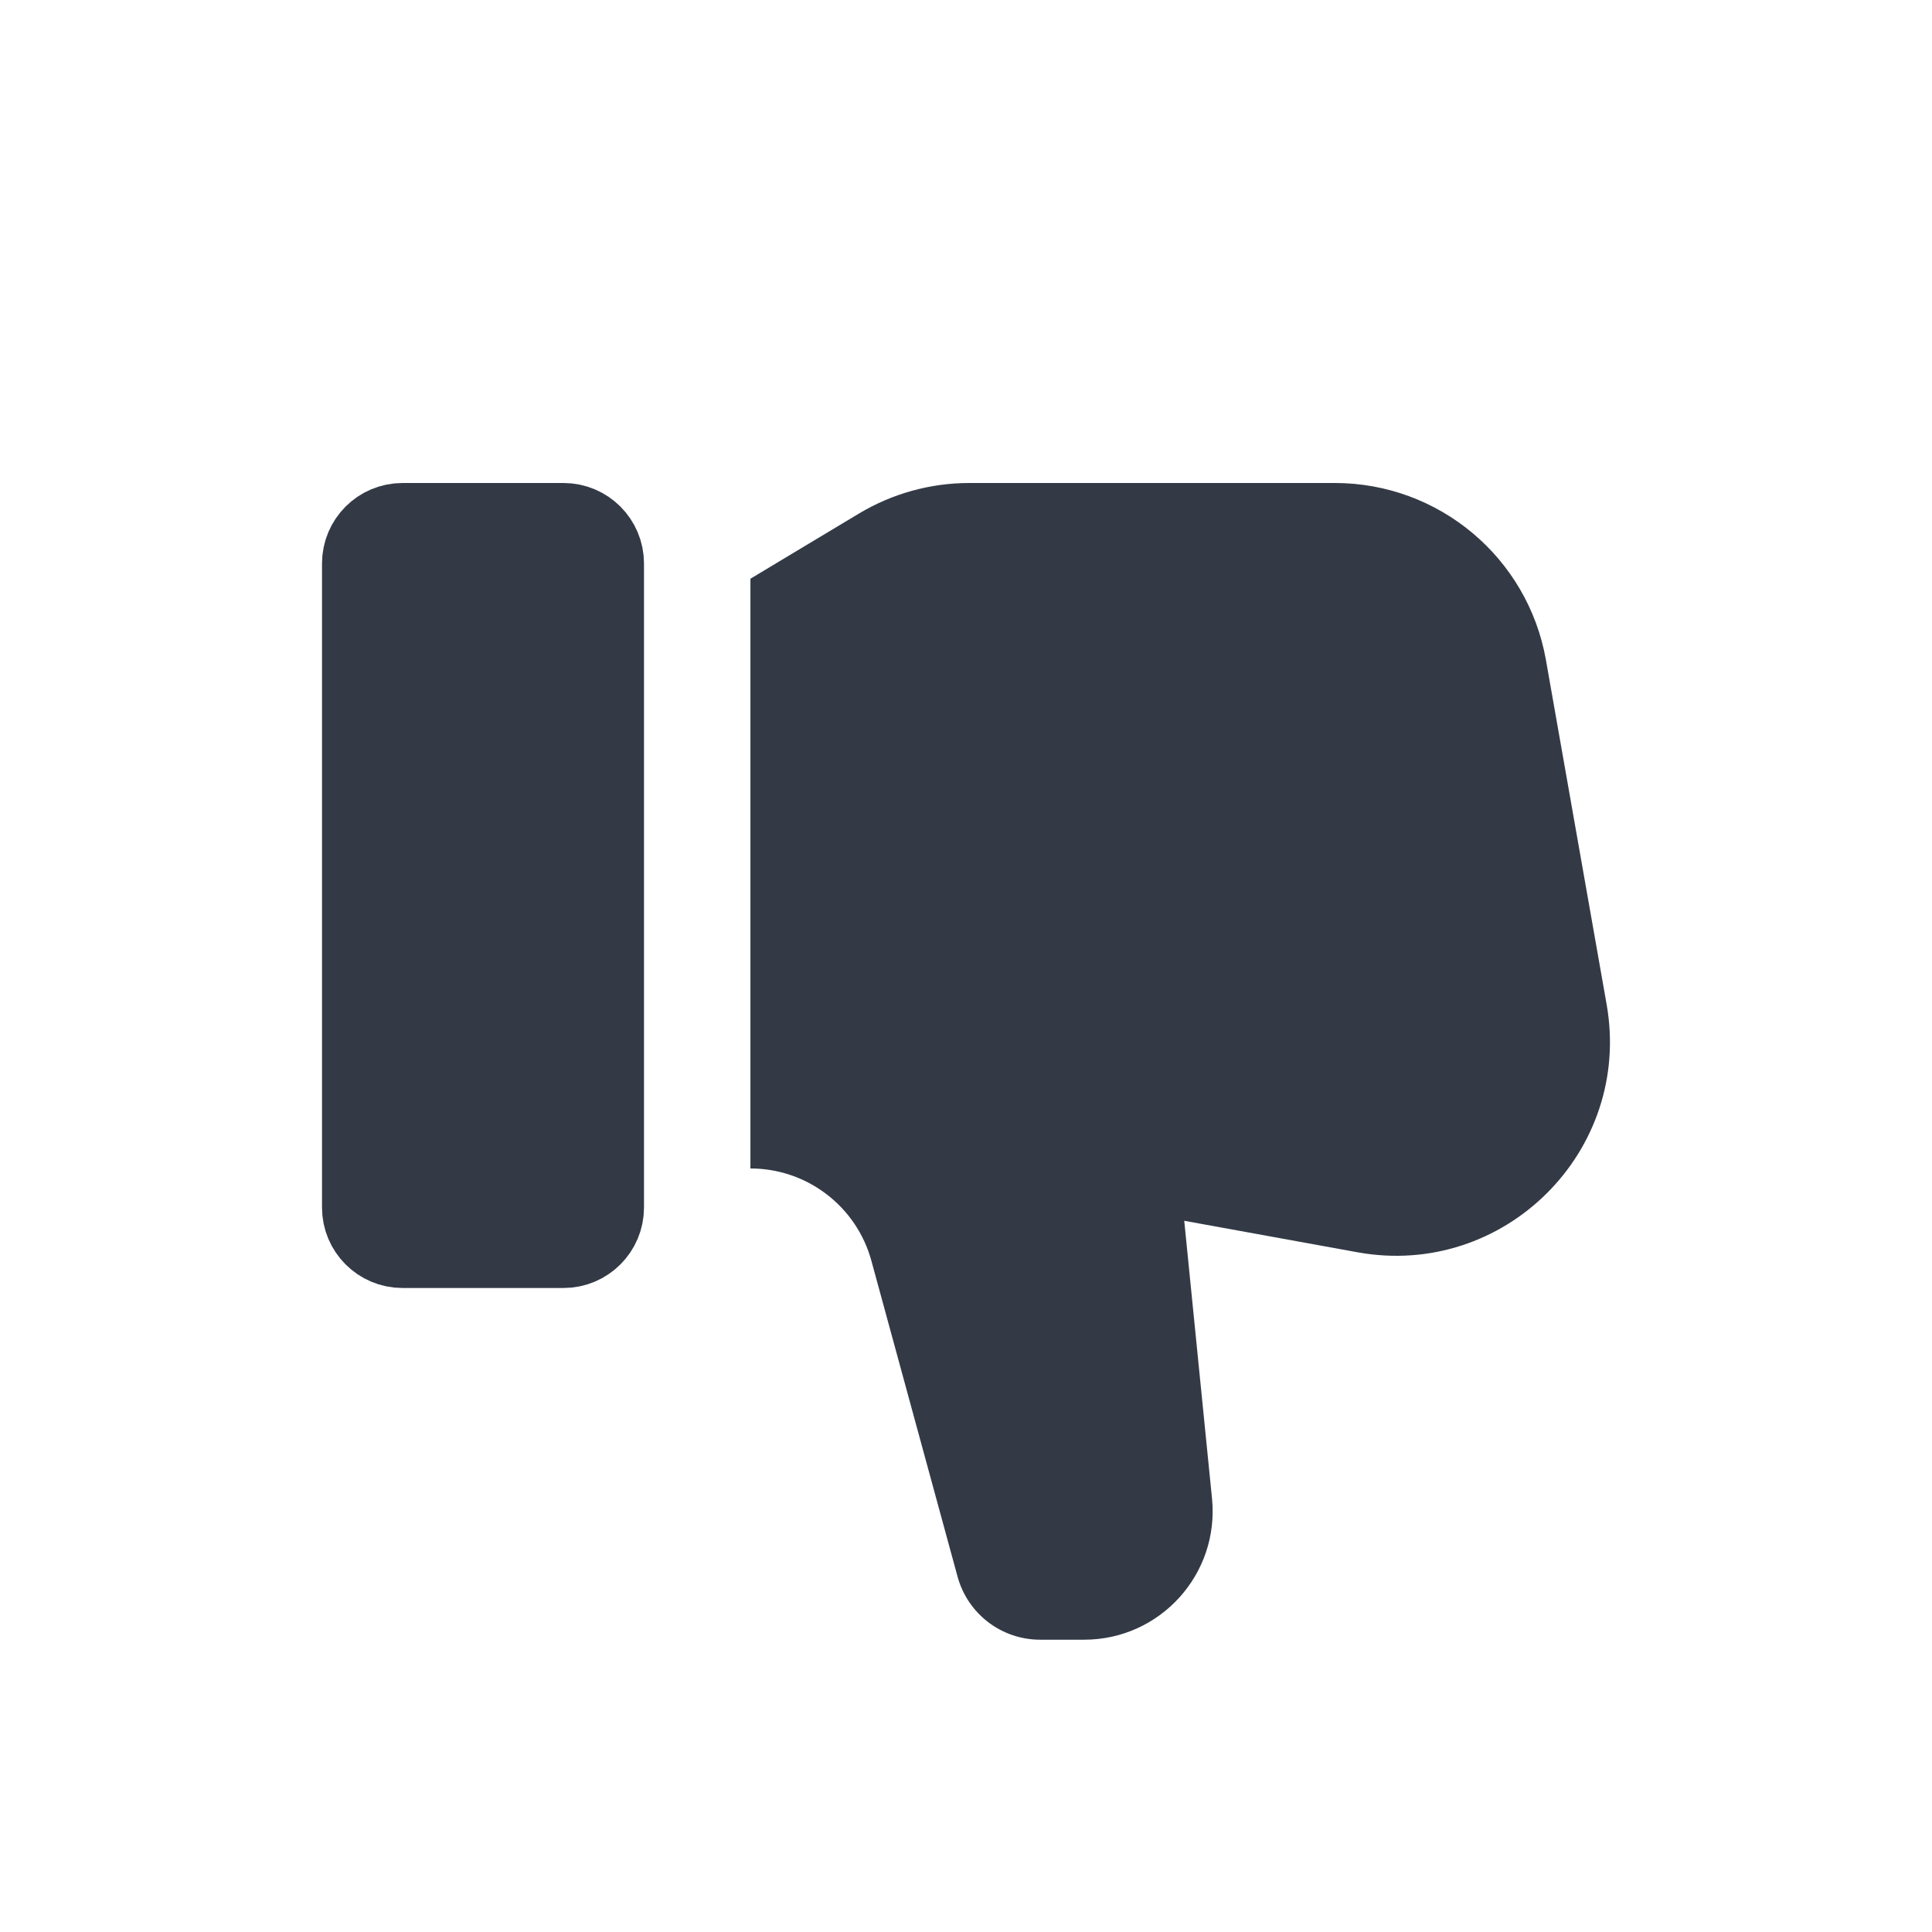
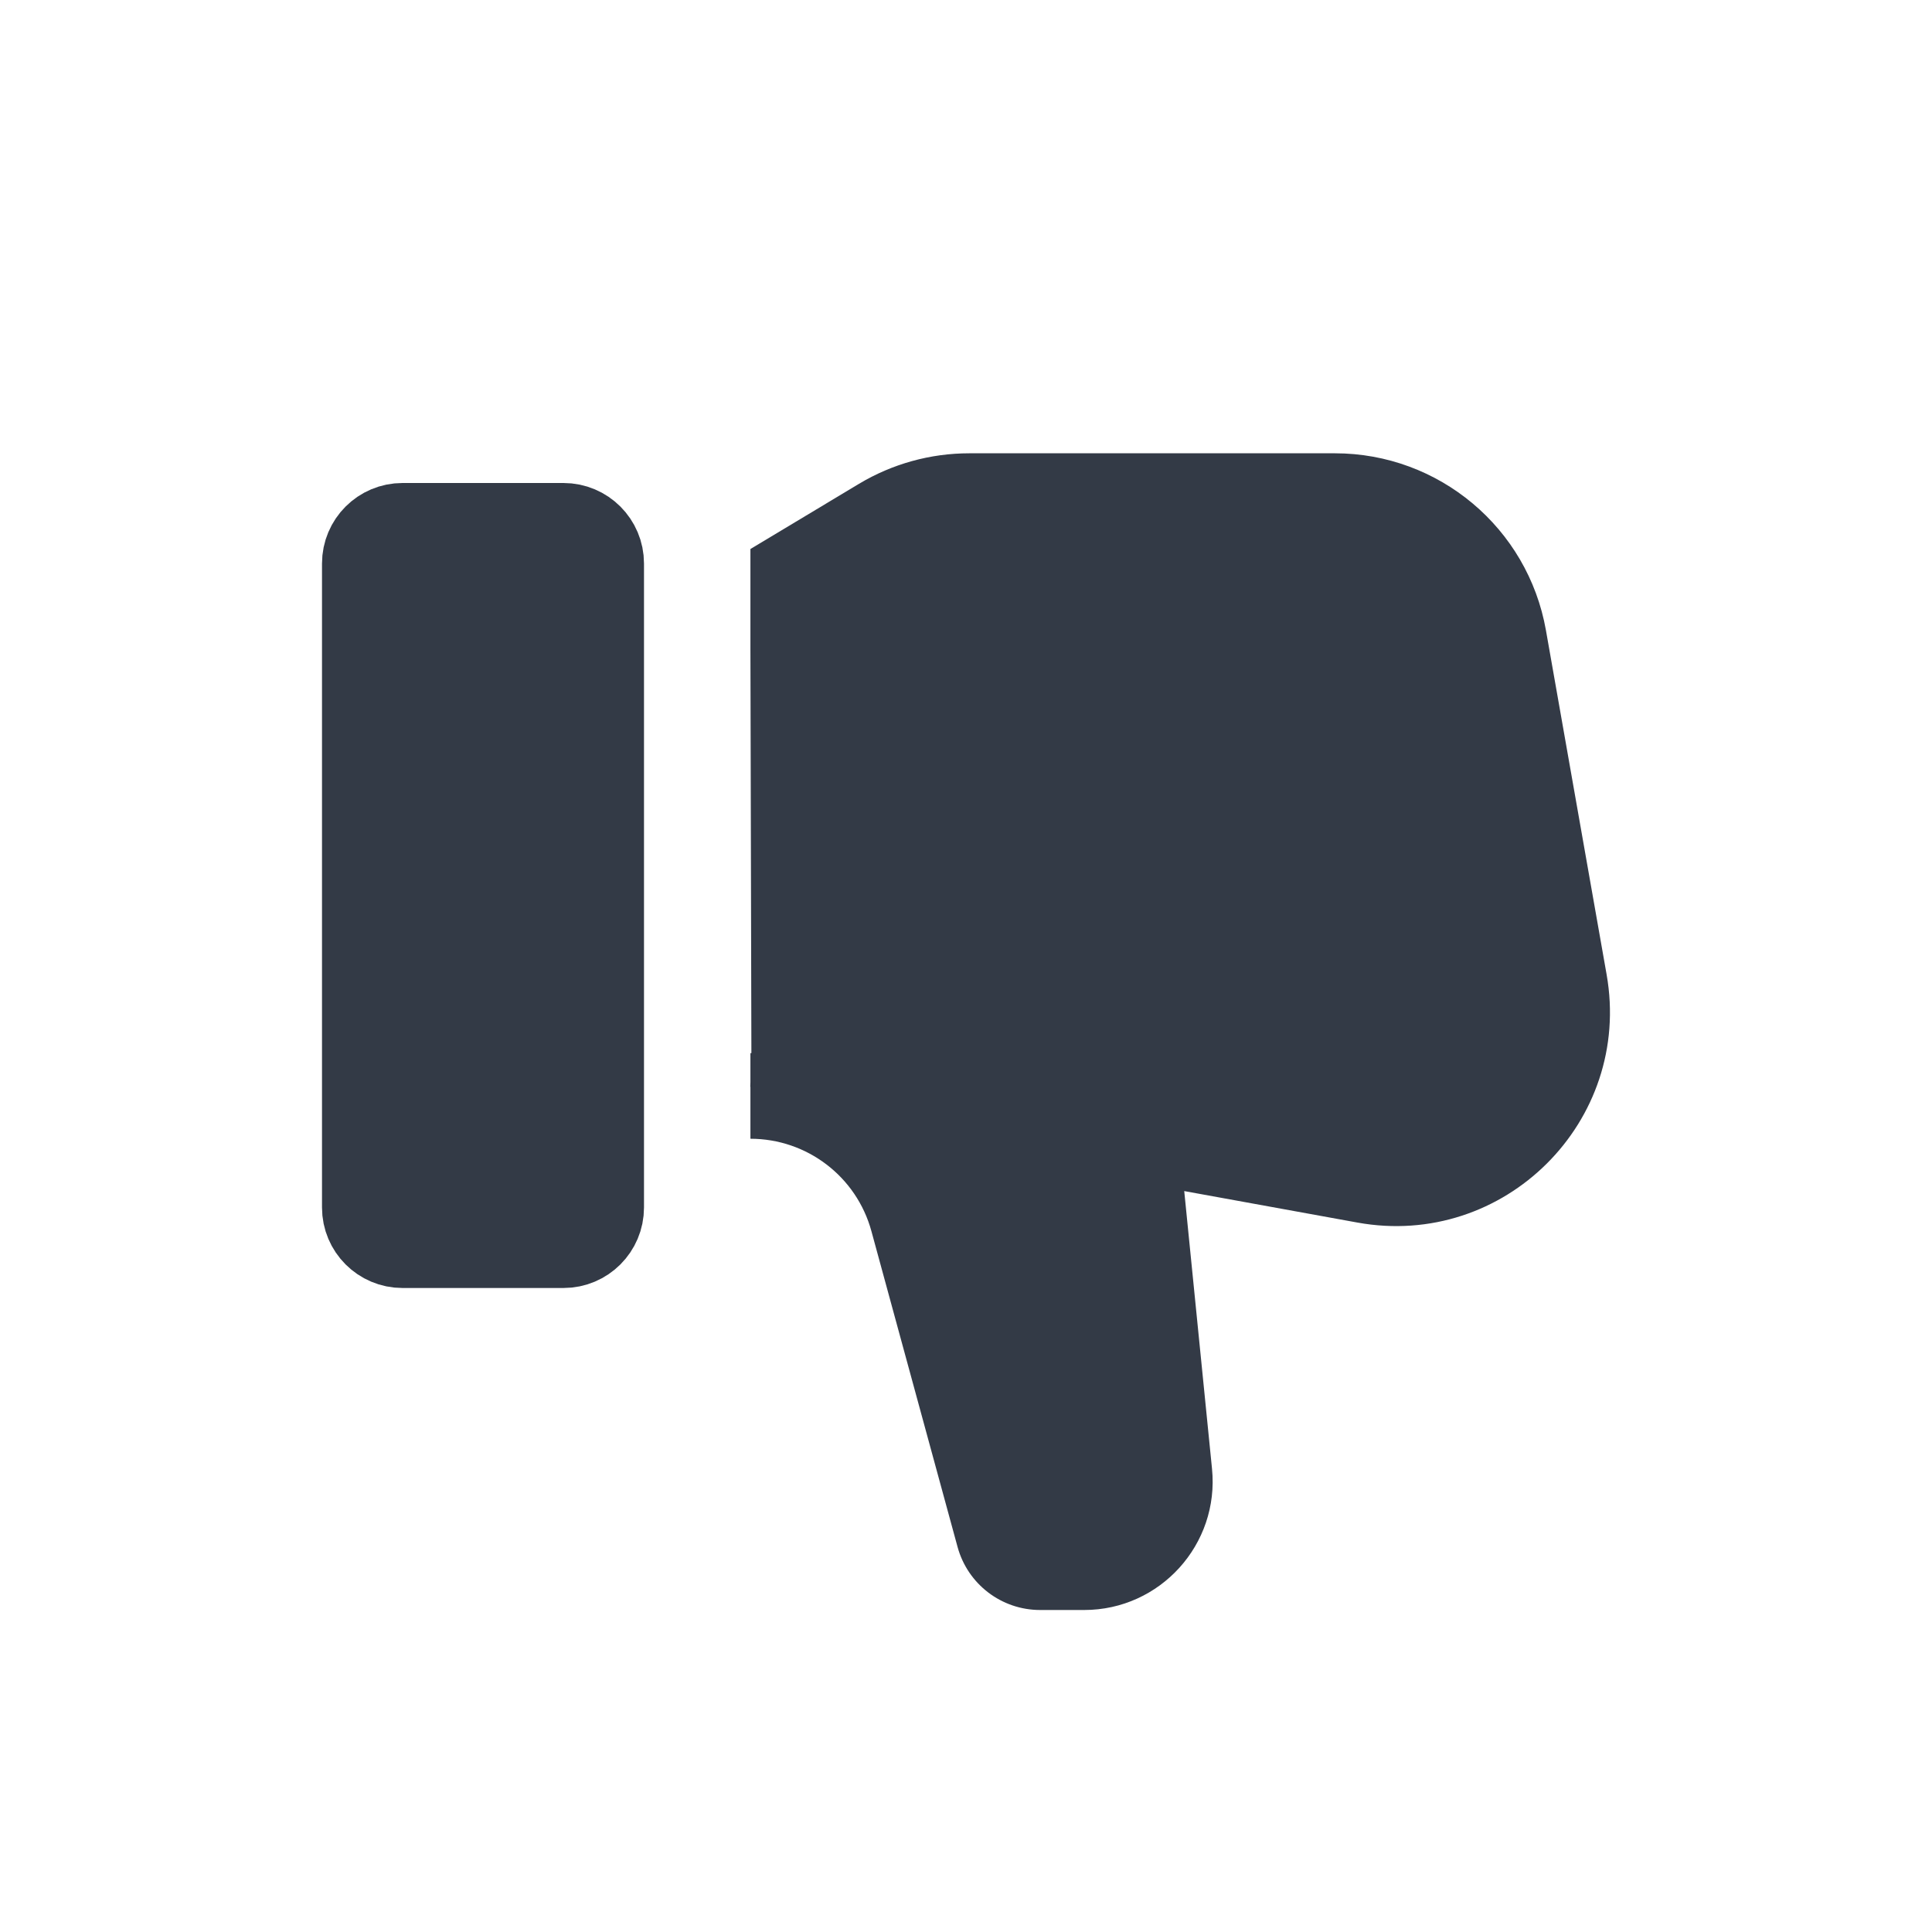
<svg xmlns="http://www.w3.org/2000/svg" width="24" height="24" viewBox="0 0 24 24" fill="none">
-   <path transform="scale(1,-1) translate(0,-24)" d="M4.5 9C4.5 8.724 4.724 8.5 5 8.5H7C7.276 8.5 7.5 8.724 7.5 9V17C7.5 17.276 7.276 17.5 7 17.5H5C4.724 17.5 4.5 17.276 4.5 17V9Z" fill="#333A46" stroke="#333A46" />
-   <path transform="scale(1,-1) translate(0,-24)" fill-rule="evenodd" clip-rule="evenodd" d="M12.921 3.631C12.441 3.631 12.021 3.952 11.895 4.415L10.825 8.337C10.64 9.015 10.024 9.485 9.322 9.485V10.549V15.57V16.403V16.811L10.671 17.621C11.085 17.869 11.558 18 12.04 18H16.583C17.874 18 18.979 17.073 19.204 15.802L19.958 11.524C20.28 9.7 18.685 8.113 16.862 8.444L14.711 8.835L15.056 5.386C15.15 4.446 14.412 3.631 13.468 3.631H12.921Z" fill="#333A46" />
+   <path d="M4.5 7C4.5 6.724 4.724 6.5 5 6.5H7C7.276 6.5 7.5 6.724 7.5 7V15C7.5 15.276 7.276 15.5 7 15.5H5C4.724 15.5 4.5 15.276 4.5 15V7Z" fill="#333A46" stroke="#333A46" />
+   <path d="M9.322 8.061V6.82L10.671 6.01C11.085 5.762 11.558 5.631 12.04 5.631H16.583C17.874 5.631 18.979 6.558 19.204 7.829L19.958 12.106C20.28 13.931 18.685 15.518 16.862 15.187L14.711 14.796L15.056 18.245C15.15 19.184 14.412 20 13.468 20H12.921C12.441 20 12.021 19.679 11.895 19.216L10.825 15.294C10.64 14.616 10.024 14.146 9.322 14.146V13.501L9.32 13.5L9.322 13.442V13.082C9.326 13.082 9.33 13.082 9.334 13.082L9.322 8.061Z" fill="#333A46" />
</svg>
